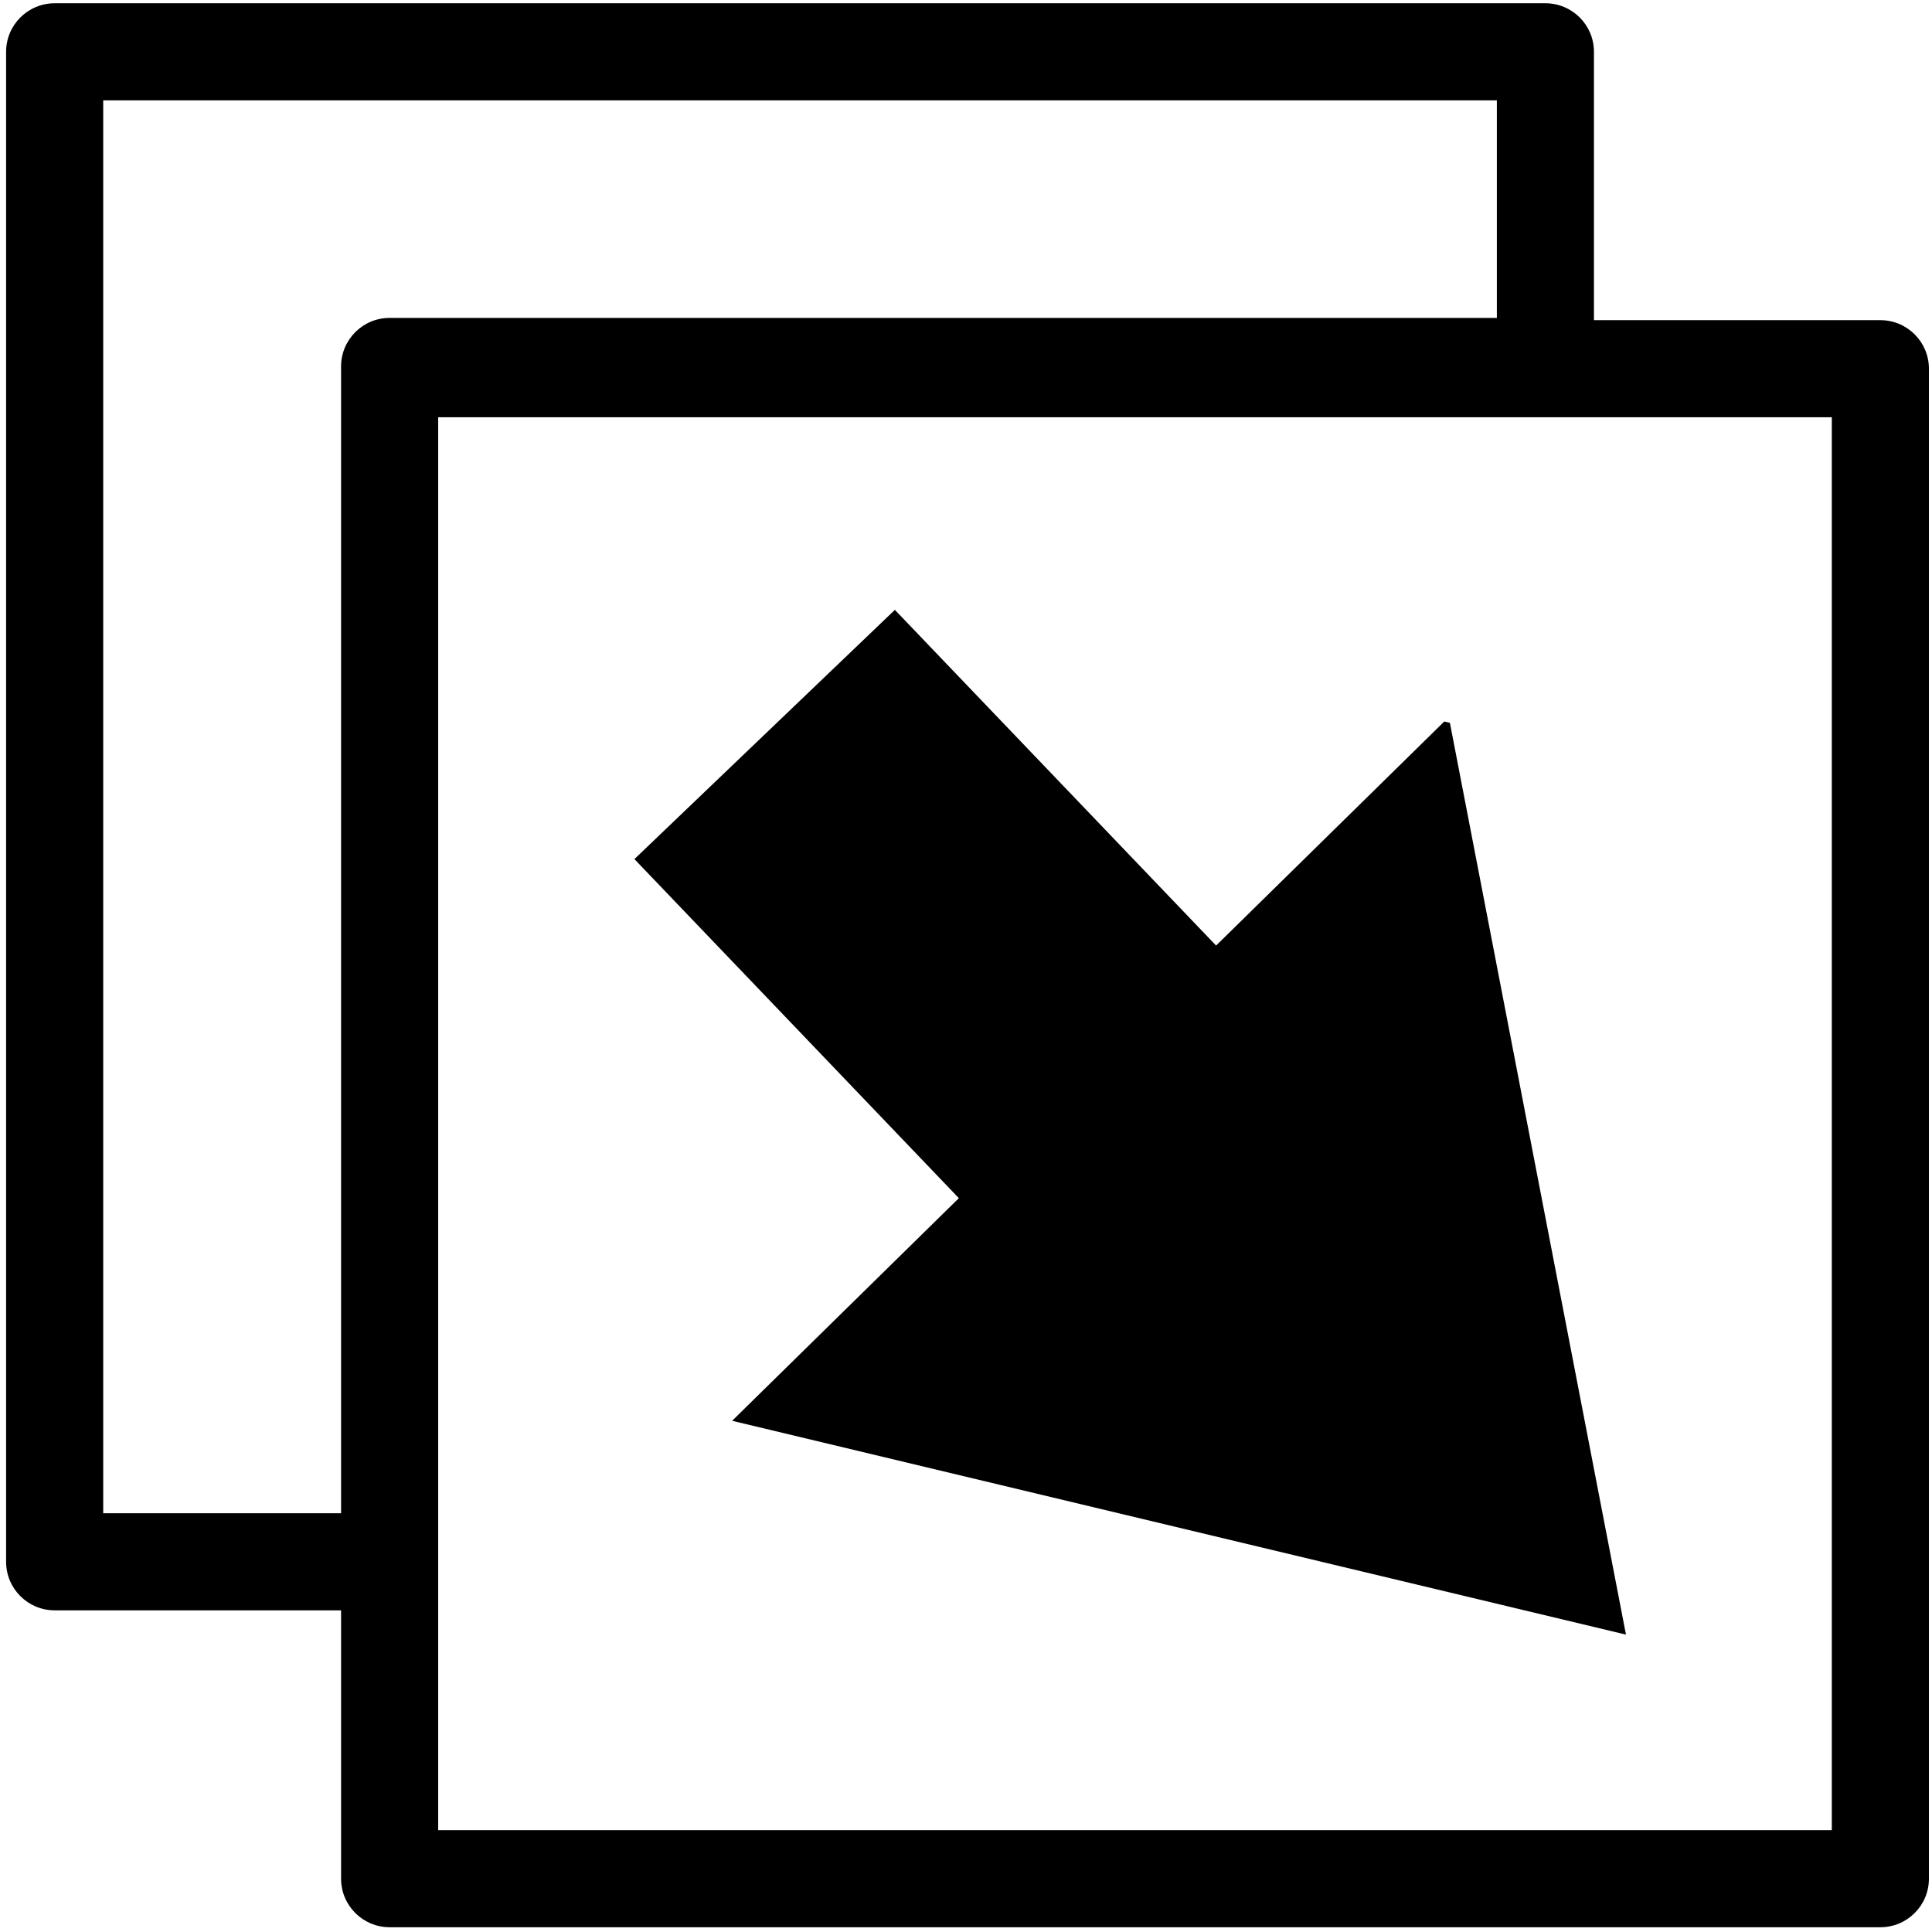
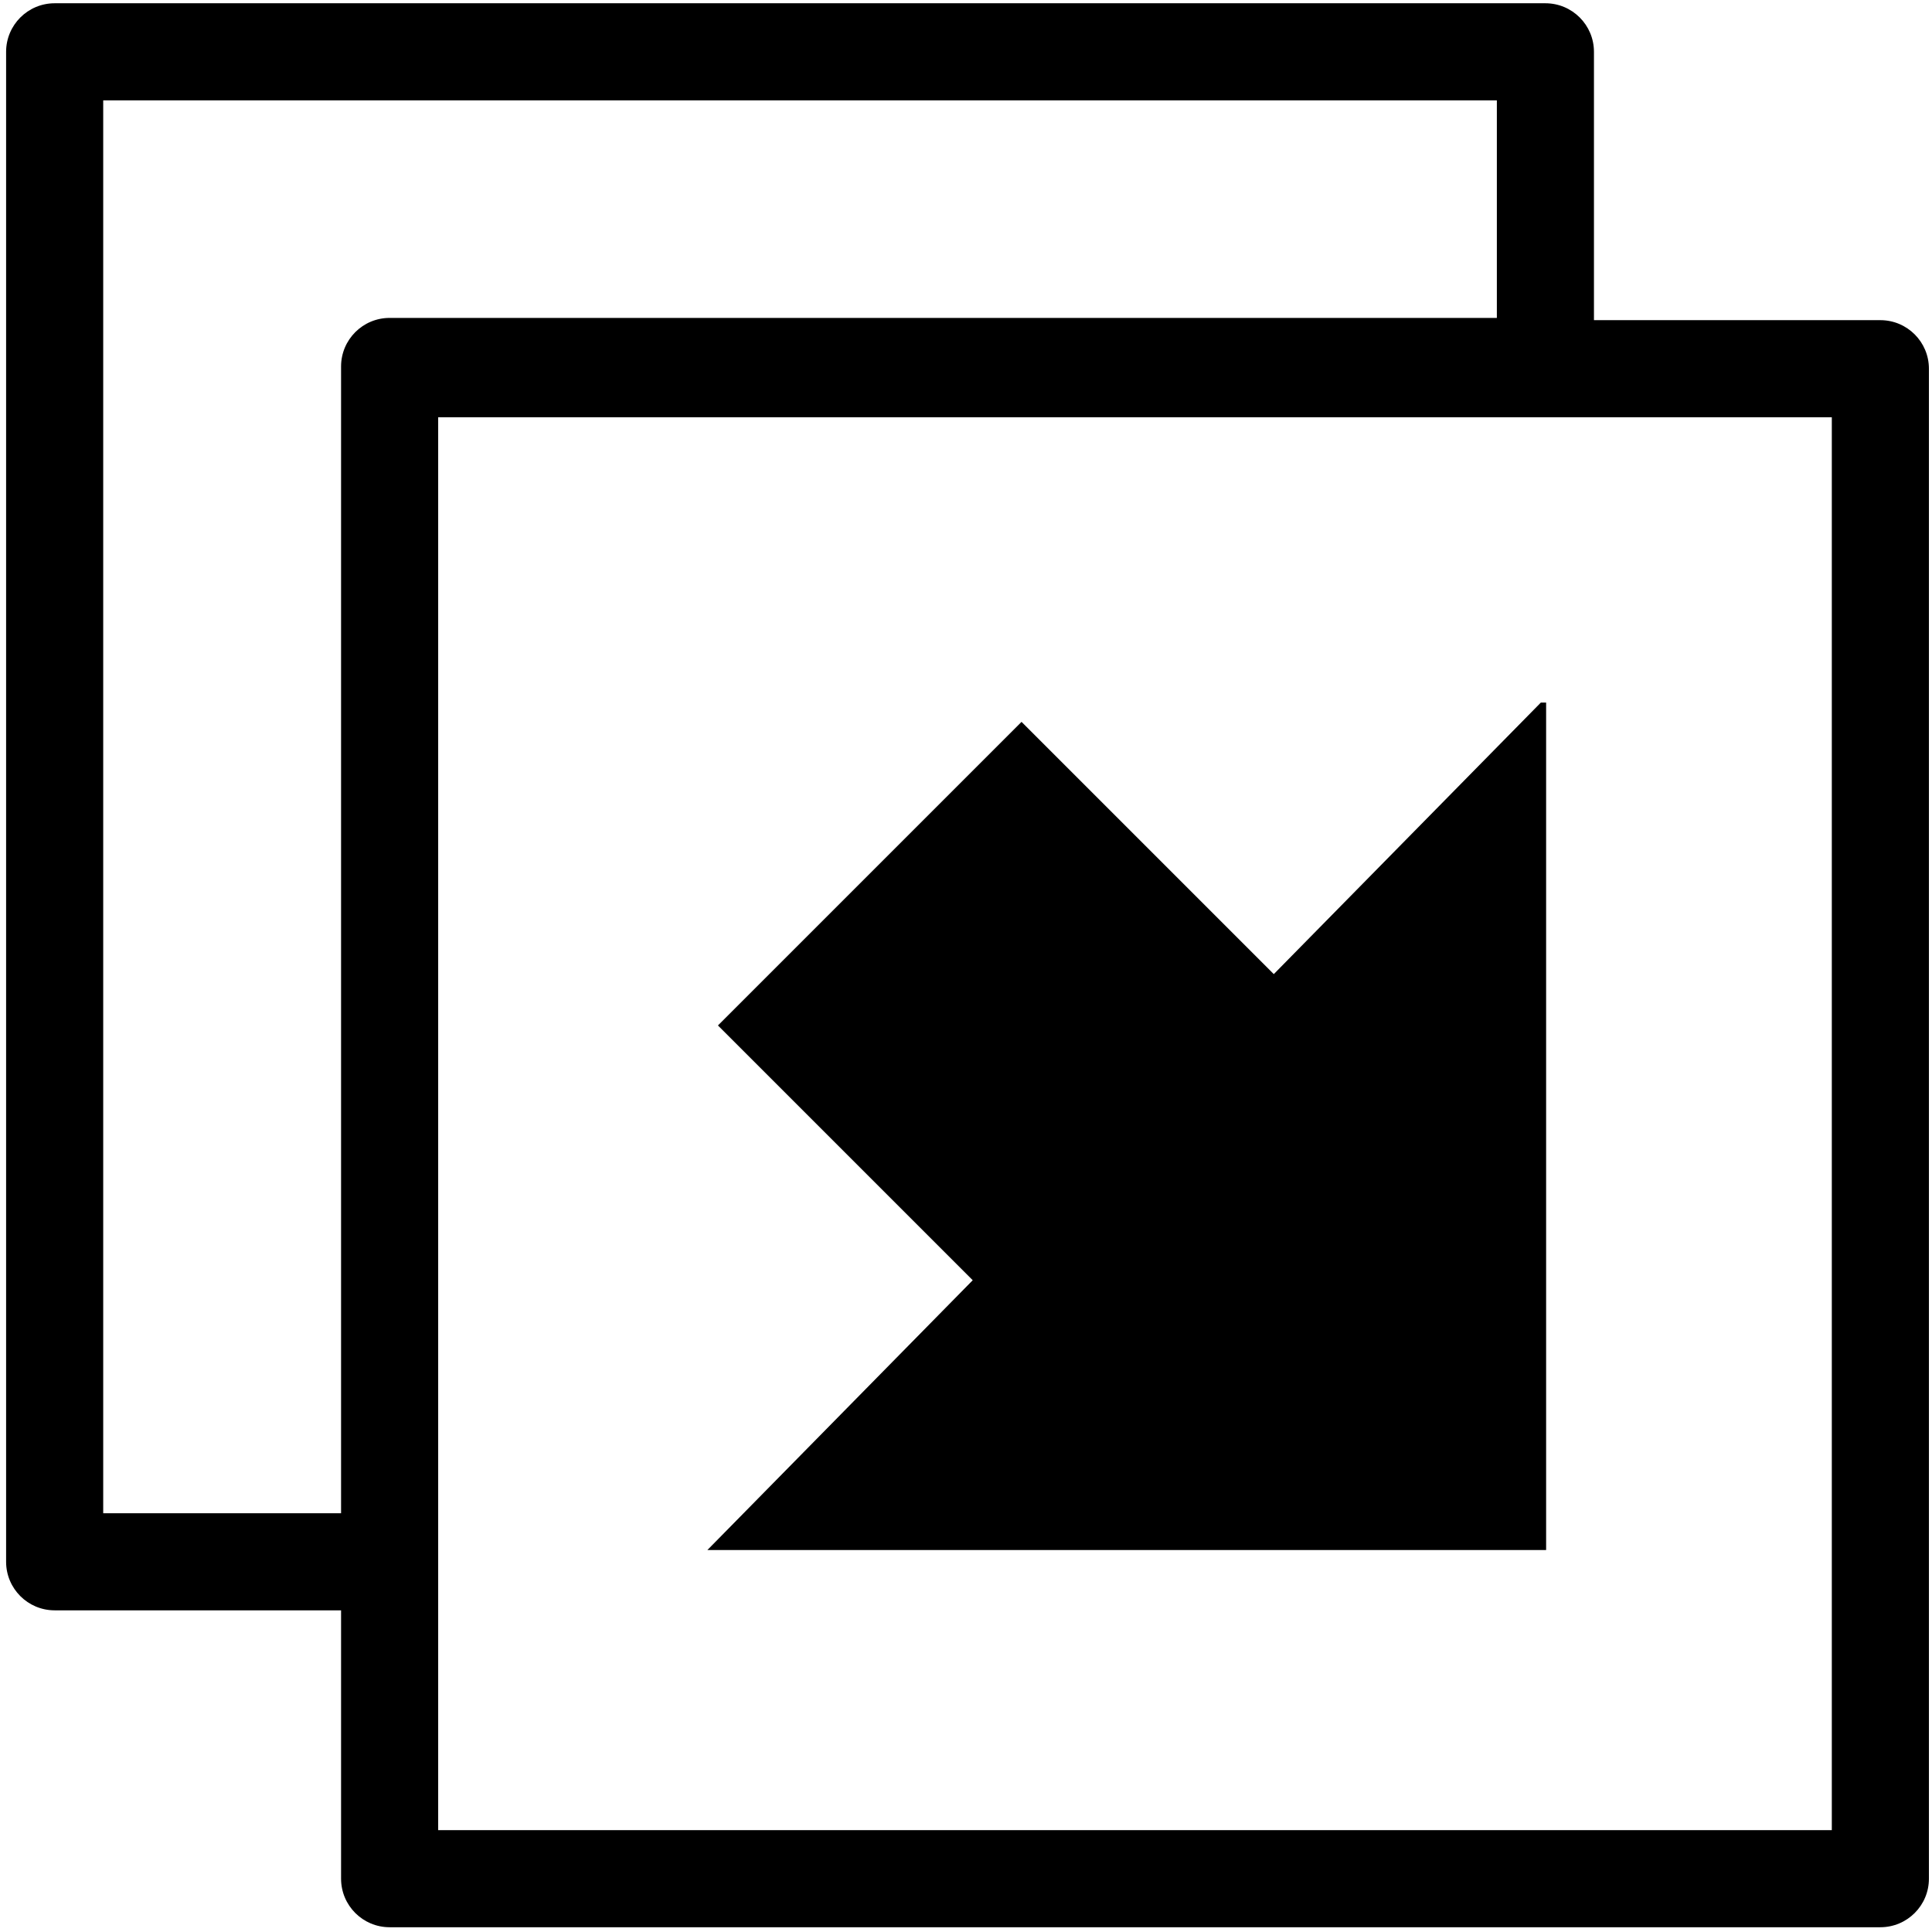
<svg xmlns="http://www.w3.org/2000/svg" viewBox="0 0 1000 1000" preserveAspectRatio="xMidYMid meet" version="1.1" id="svg4">
  <defs id="defs8" />
-   <path id="rect195-0" style="color:#000000;fill:#000000;fill-rule:evenodd;stroke-linejoin:round;-inkscape-stroke:none" d="M 28.291,1.689 A 25.134,25.134 0 0 0 3.16,26.82 V 808.377 A 25.134,25.134 0 0 0 28.291,833.508 H 176.537 v 138.893 a 25.134,25.134 0 0 0 25.131,25.133 h 771.607 a 25.134,25.134 0 0 0 25.131,-25.133 V 190.846 A 25.134,25.134 0 0 0 973.275,165.715 H 825.029 V 26.82 A 25.134,25.134 0 0 0 799.898,1.689 Z M 53.422,51.951 H 774.768 V 164.551 H 201.668 a 25.134,25.134 0 0 0 -25.131,25.131 v 1.164 592.4 H 53.422 Z M 226.801,215.977 h 721.342 v 731.293 h -721.342 z m 236.383,99.689 -134.814,129.002 167.932,175.498 -117.354,115.234 295.189,70.613 c 55.82,13.353 111.639,26.706 167.459,40.059 L 808.949,677.012 750.469,374.15 747.551,373.453 629.449,489.422 Z" />
+   <path id="path1875" style="stroke-width:1.307" d="M 28.291,1.689 C 14.412,1.691 3.162,12.942 3.16,26.82 V 808.377 c 0.002,13.879 11.252,25.129 25.131,25.131 H 176.537 v 138.893 c 6.6e-4,13.879 11.251,25.131 25.131,25.133 h 771.607 c 13.879,-0.002 25.13,-11.253 25.131,-25.133 V 190.846 c -0.002,-13.879 -11.252,-25.129 -25.131,-25.131 H 825.029 V 26.82 C 825.028,12.942 813.777,1.691 799.898,1.689 Z M 53.422,51.951 H 774.768 V 164.551 H 201.668 c -13.879,0.002 -25.129,11.252 -25.131,25.131 v 1.164 592.4 H 53.422 Z M 226.801,215.977 h 721.342 V 947.27 H 226.801 Z M 797.531,363.658 659.311,504.201 528.744,373.635 371.605,530.773 l 131.875,131.877 -137.346,139.65 h 276.996 37.373 119.768 V 645.162 363.658 Z" />
</svg>
